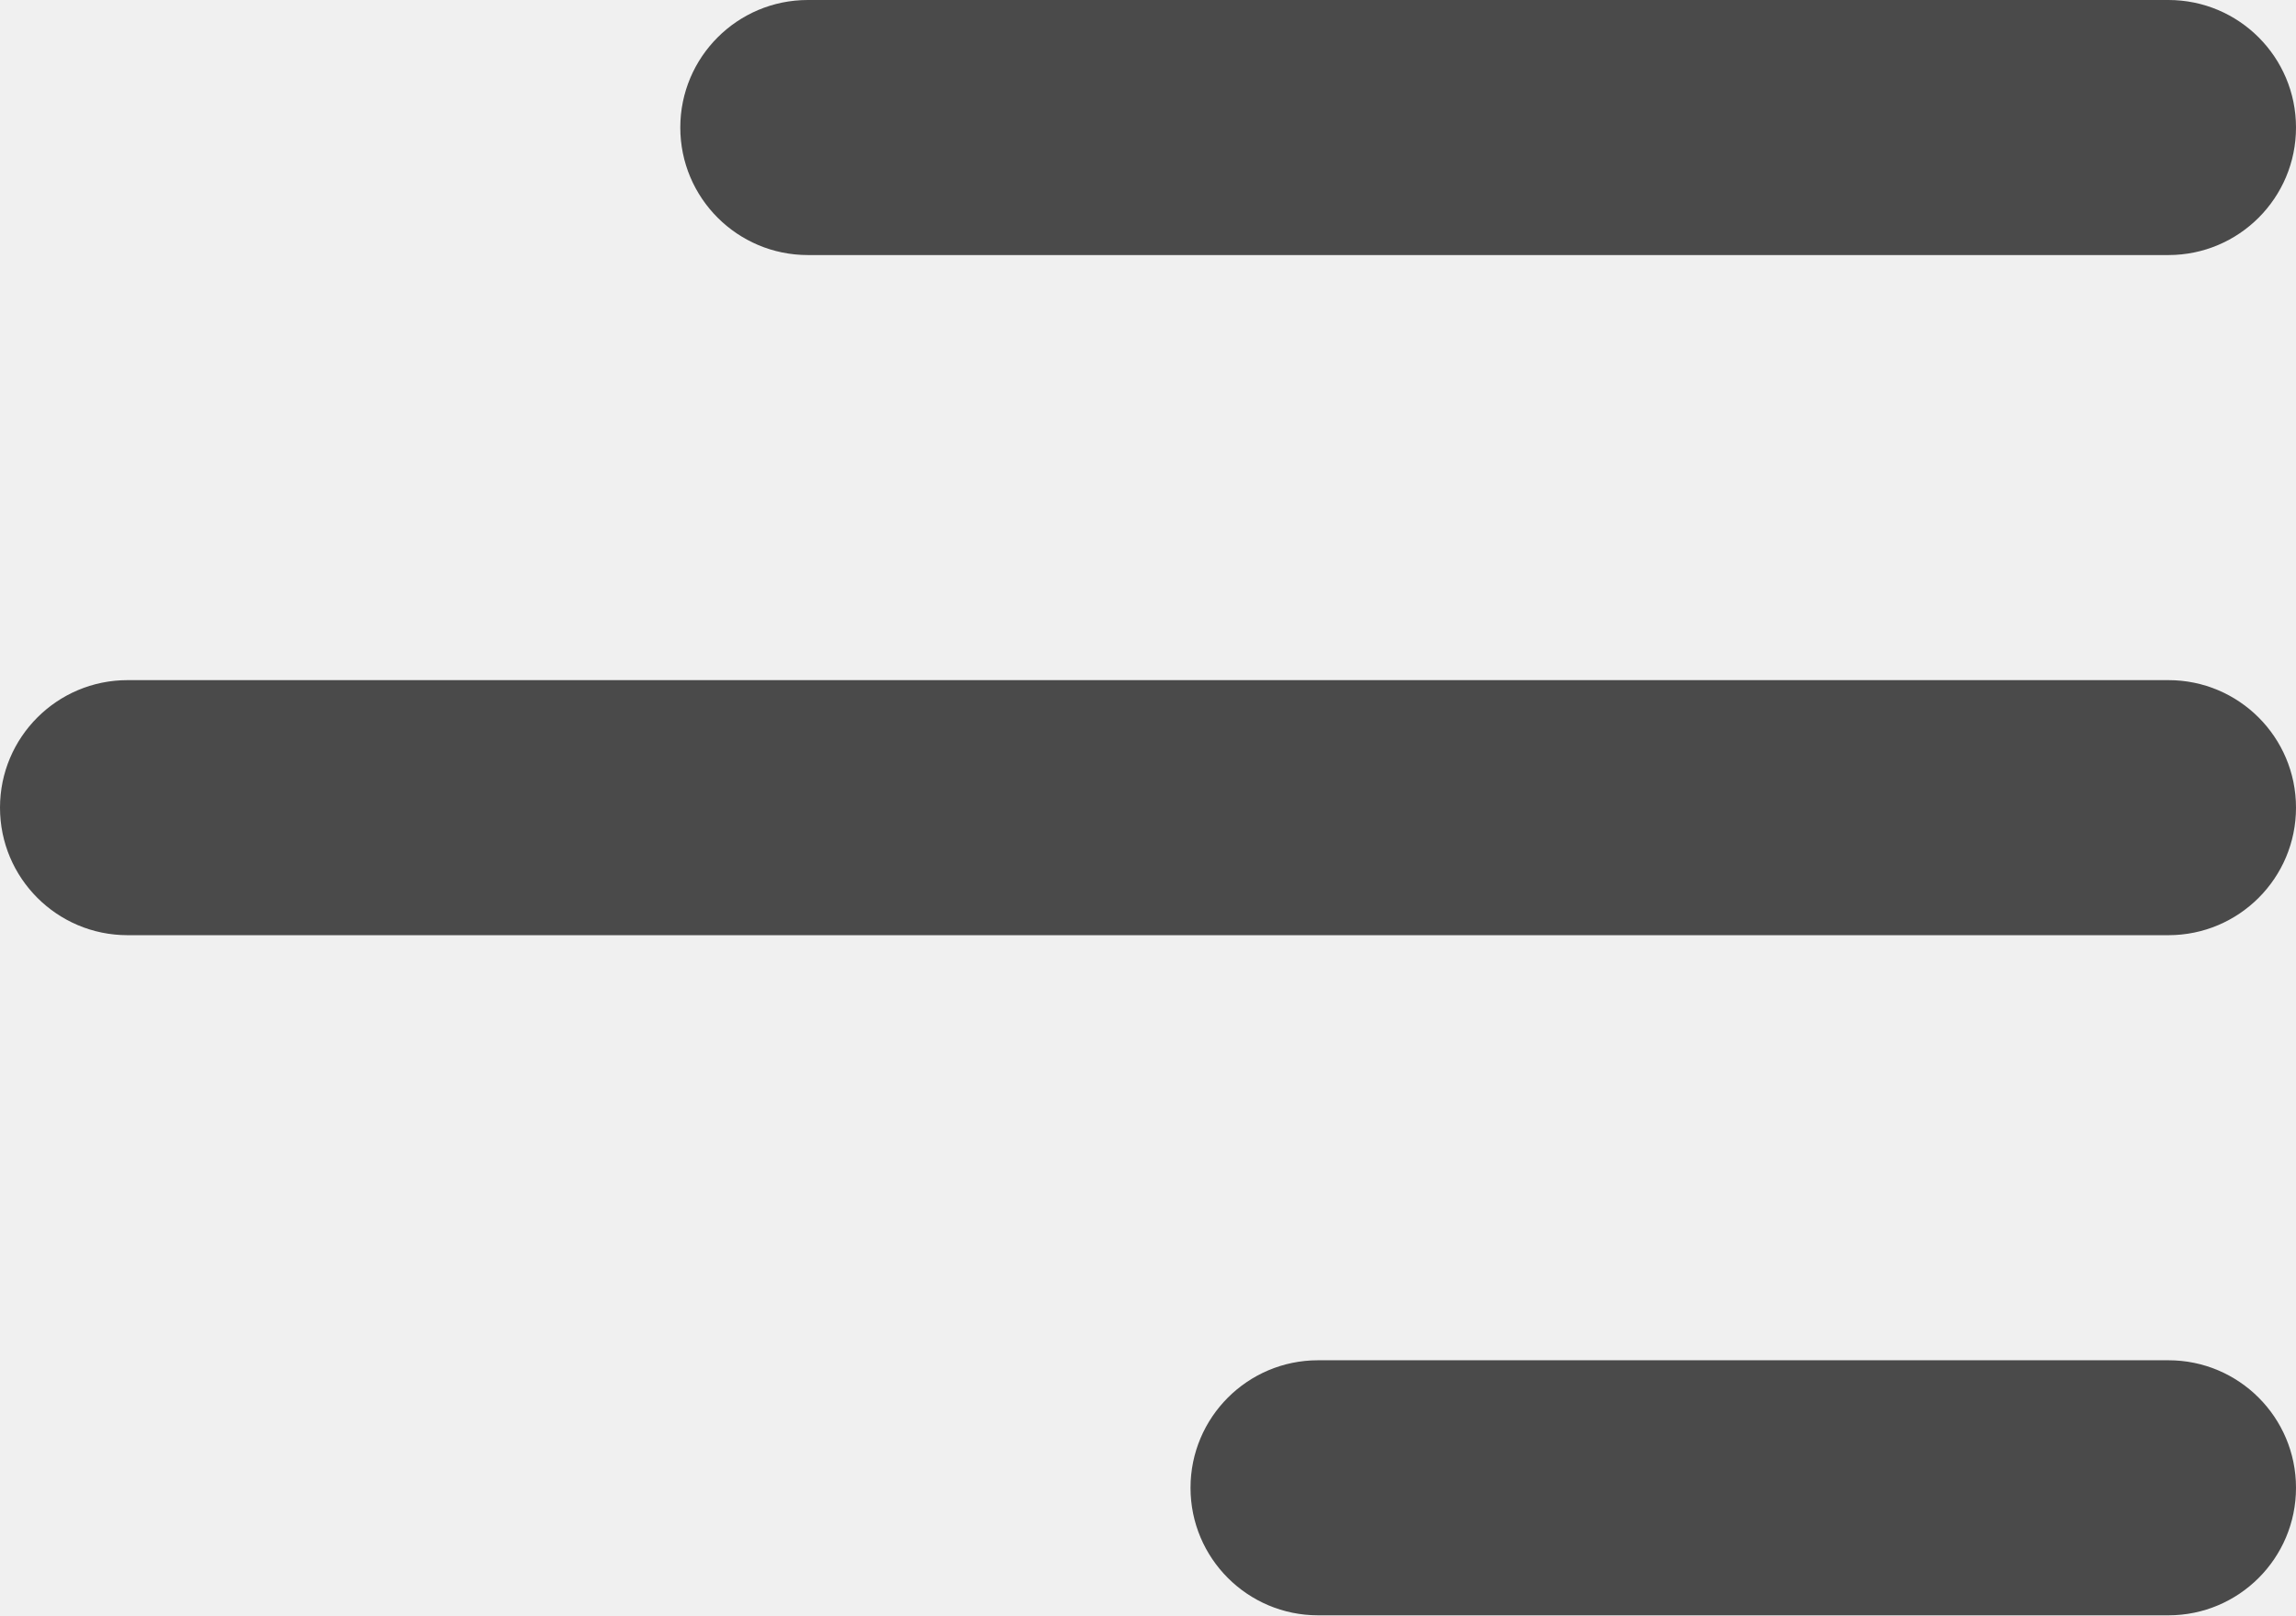
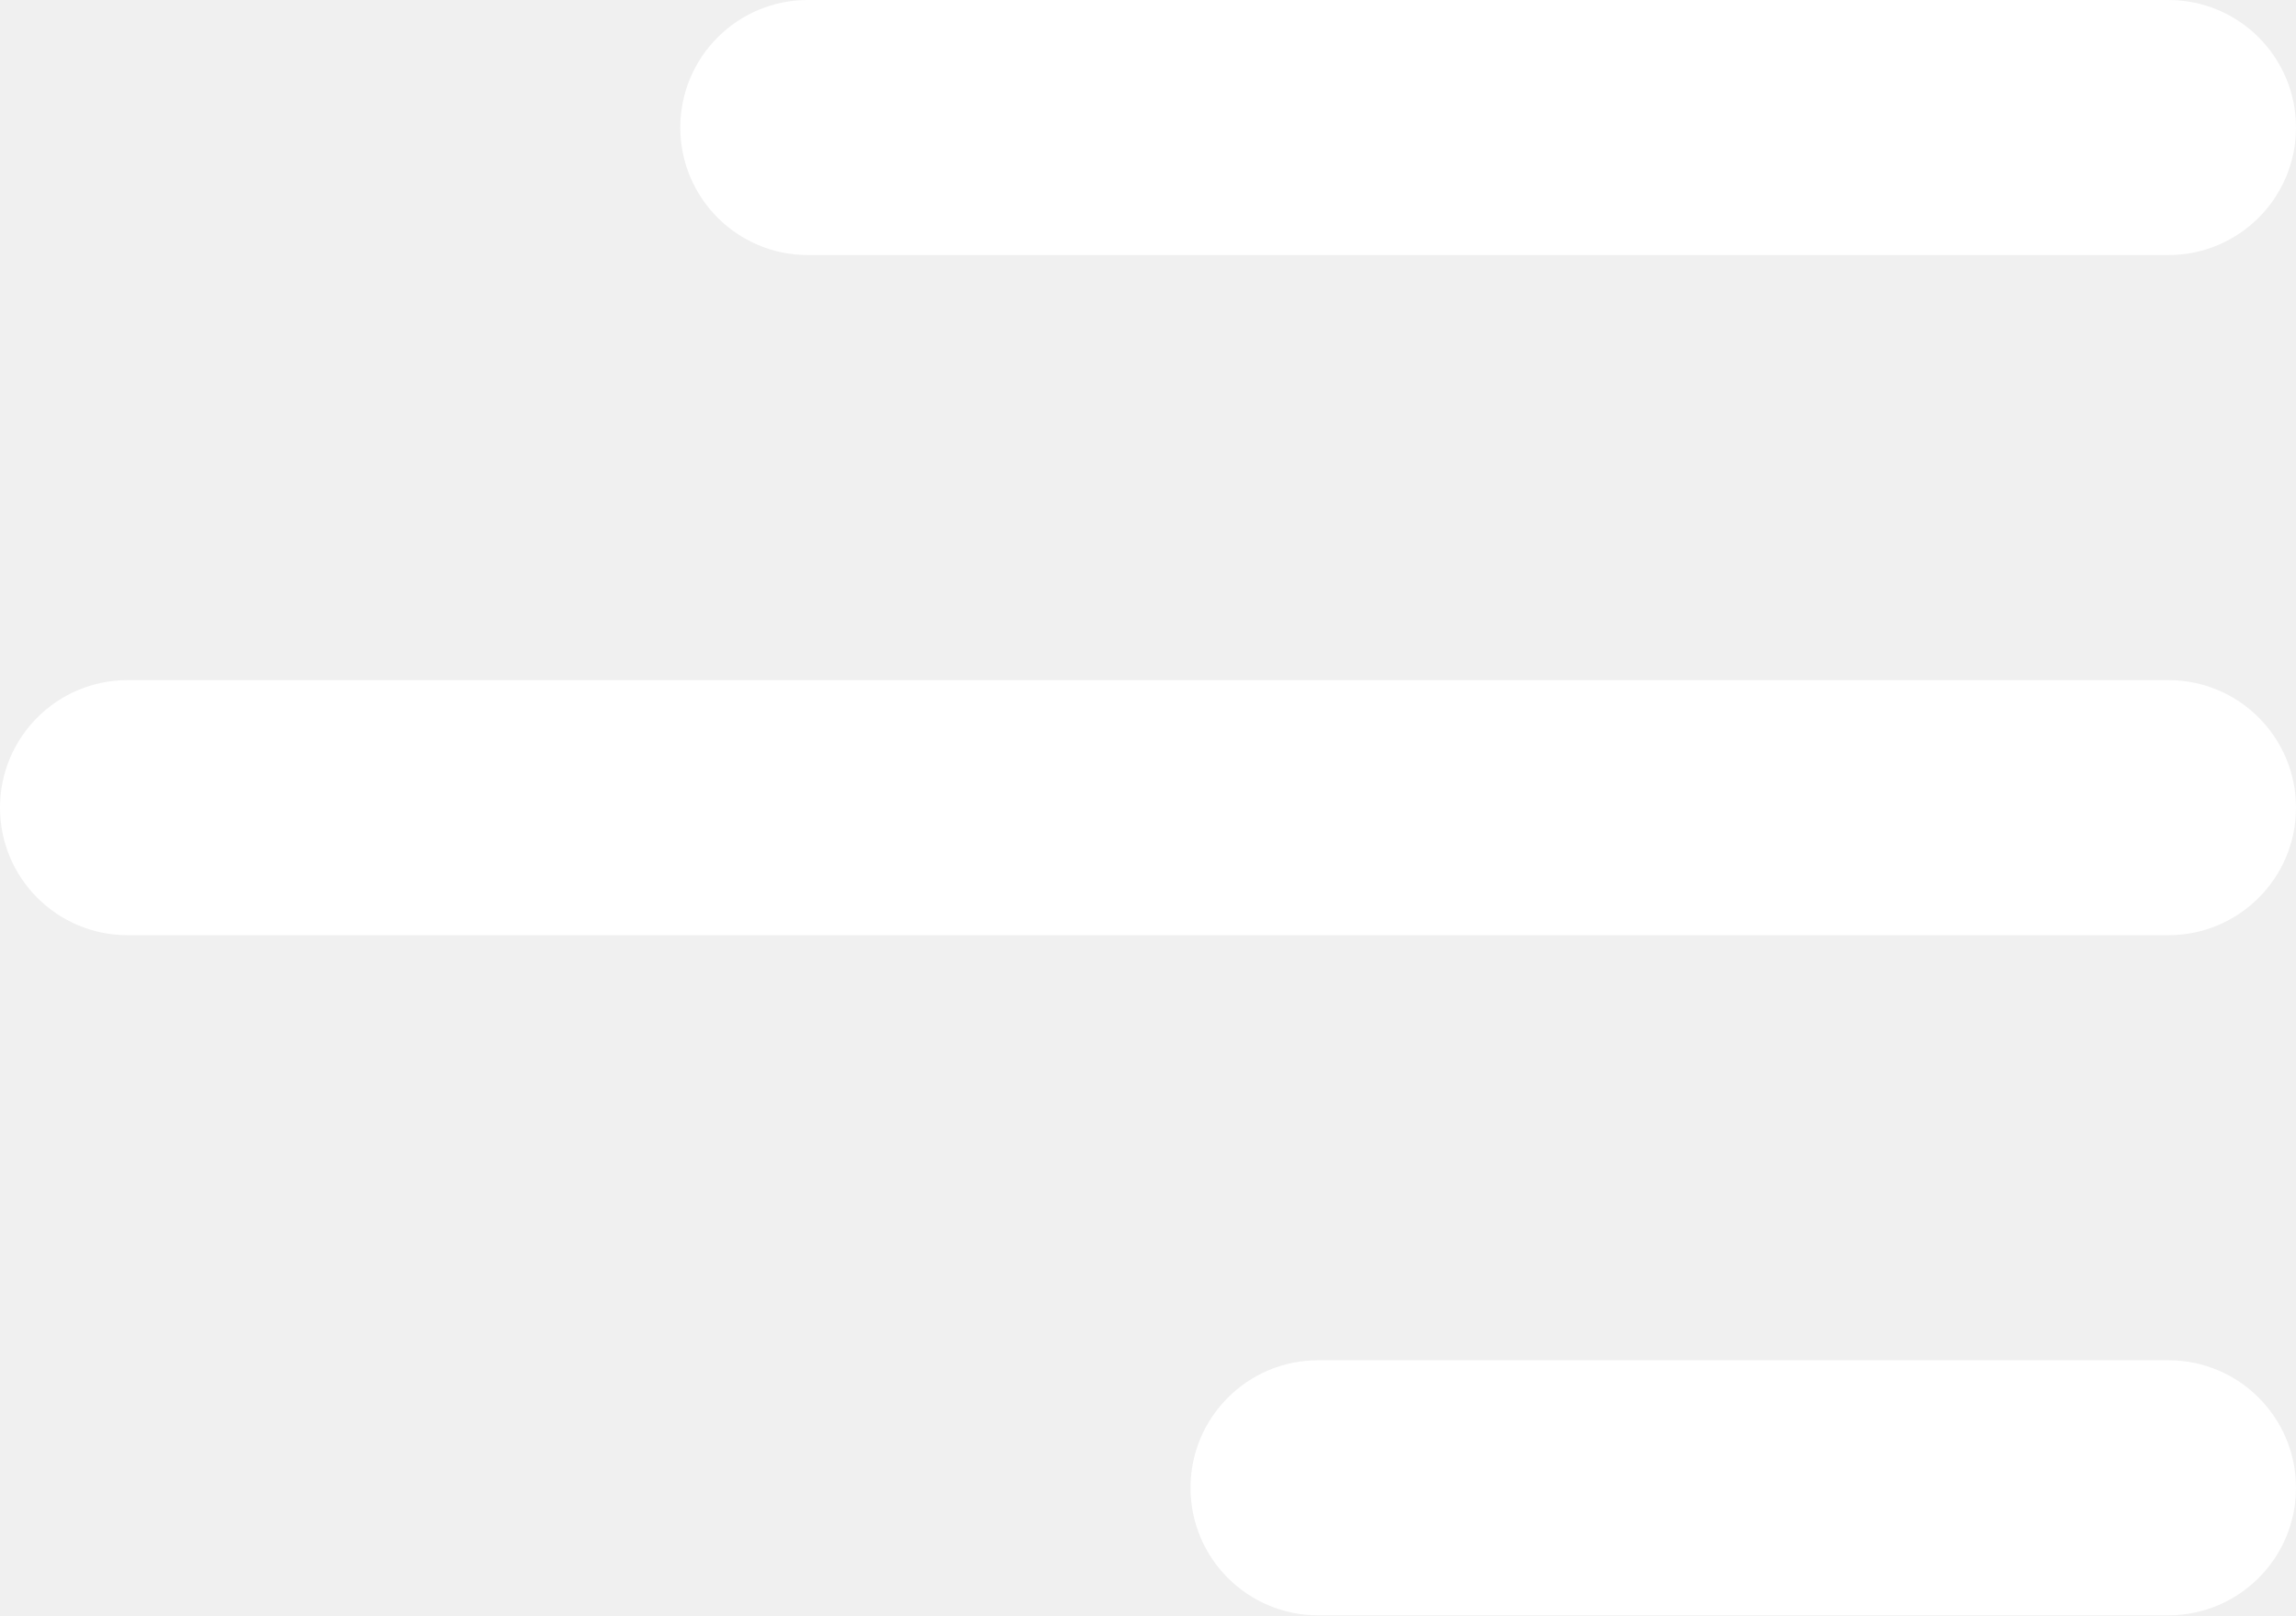
<svg xmlns="http://www.w3.org/2000/svg" width="27px" height="19px" viewBox="0 0 27 19" version="1.1">
  <defs />
  <g id="Welcome" stroke="none" stroke-width="1" fill="none" fill-rule="evenodd">
-     <g id="Article/Mobile" transform="translate(-328, -39)" fill="#4A4A4A">
+     <g id="Home/Mobile" transform="translate(-328, -39)" fill="#FFFFFF">
      <g id="Navigation" transform="translate(20, 20)">
-         <g id="menu_icon" transform="translate(308, 19)">
+         <g id="menu-icon" transform="translate(308, 19)">
          <rect id="Rectangle" x="8" y="0" width="19" height="3" rx="1.5" />
          <rect id="Rectangle" x="14" y="16" width="13" height="3" rx="1.5" />
          <rect id="Rectangle" x="0" y="8" width="27" height="3" rx="1.5" />
        </g>
      </g>
    </g>
  </g>
</svg>
